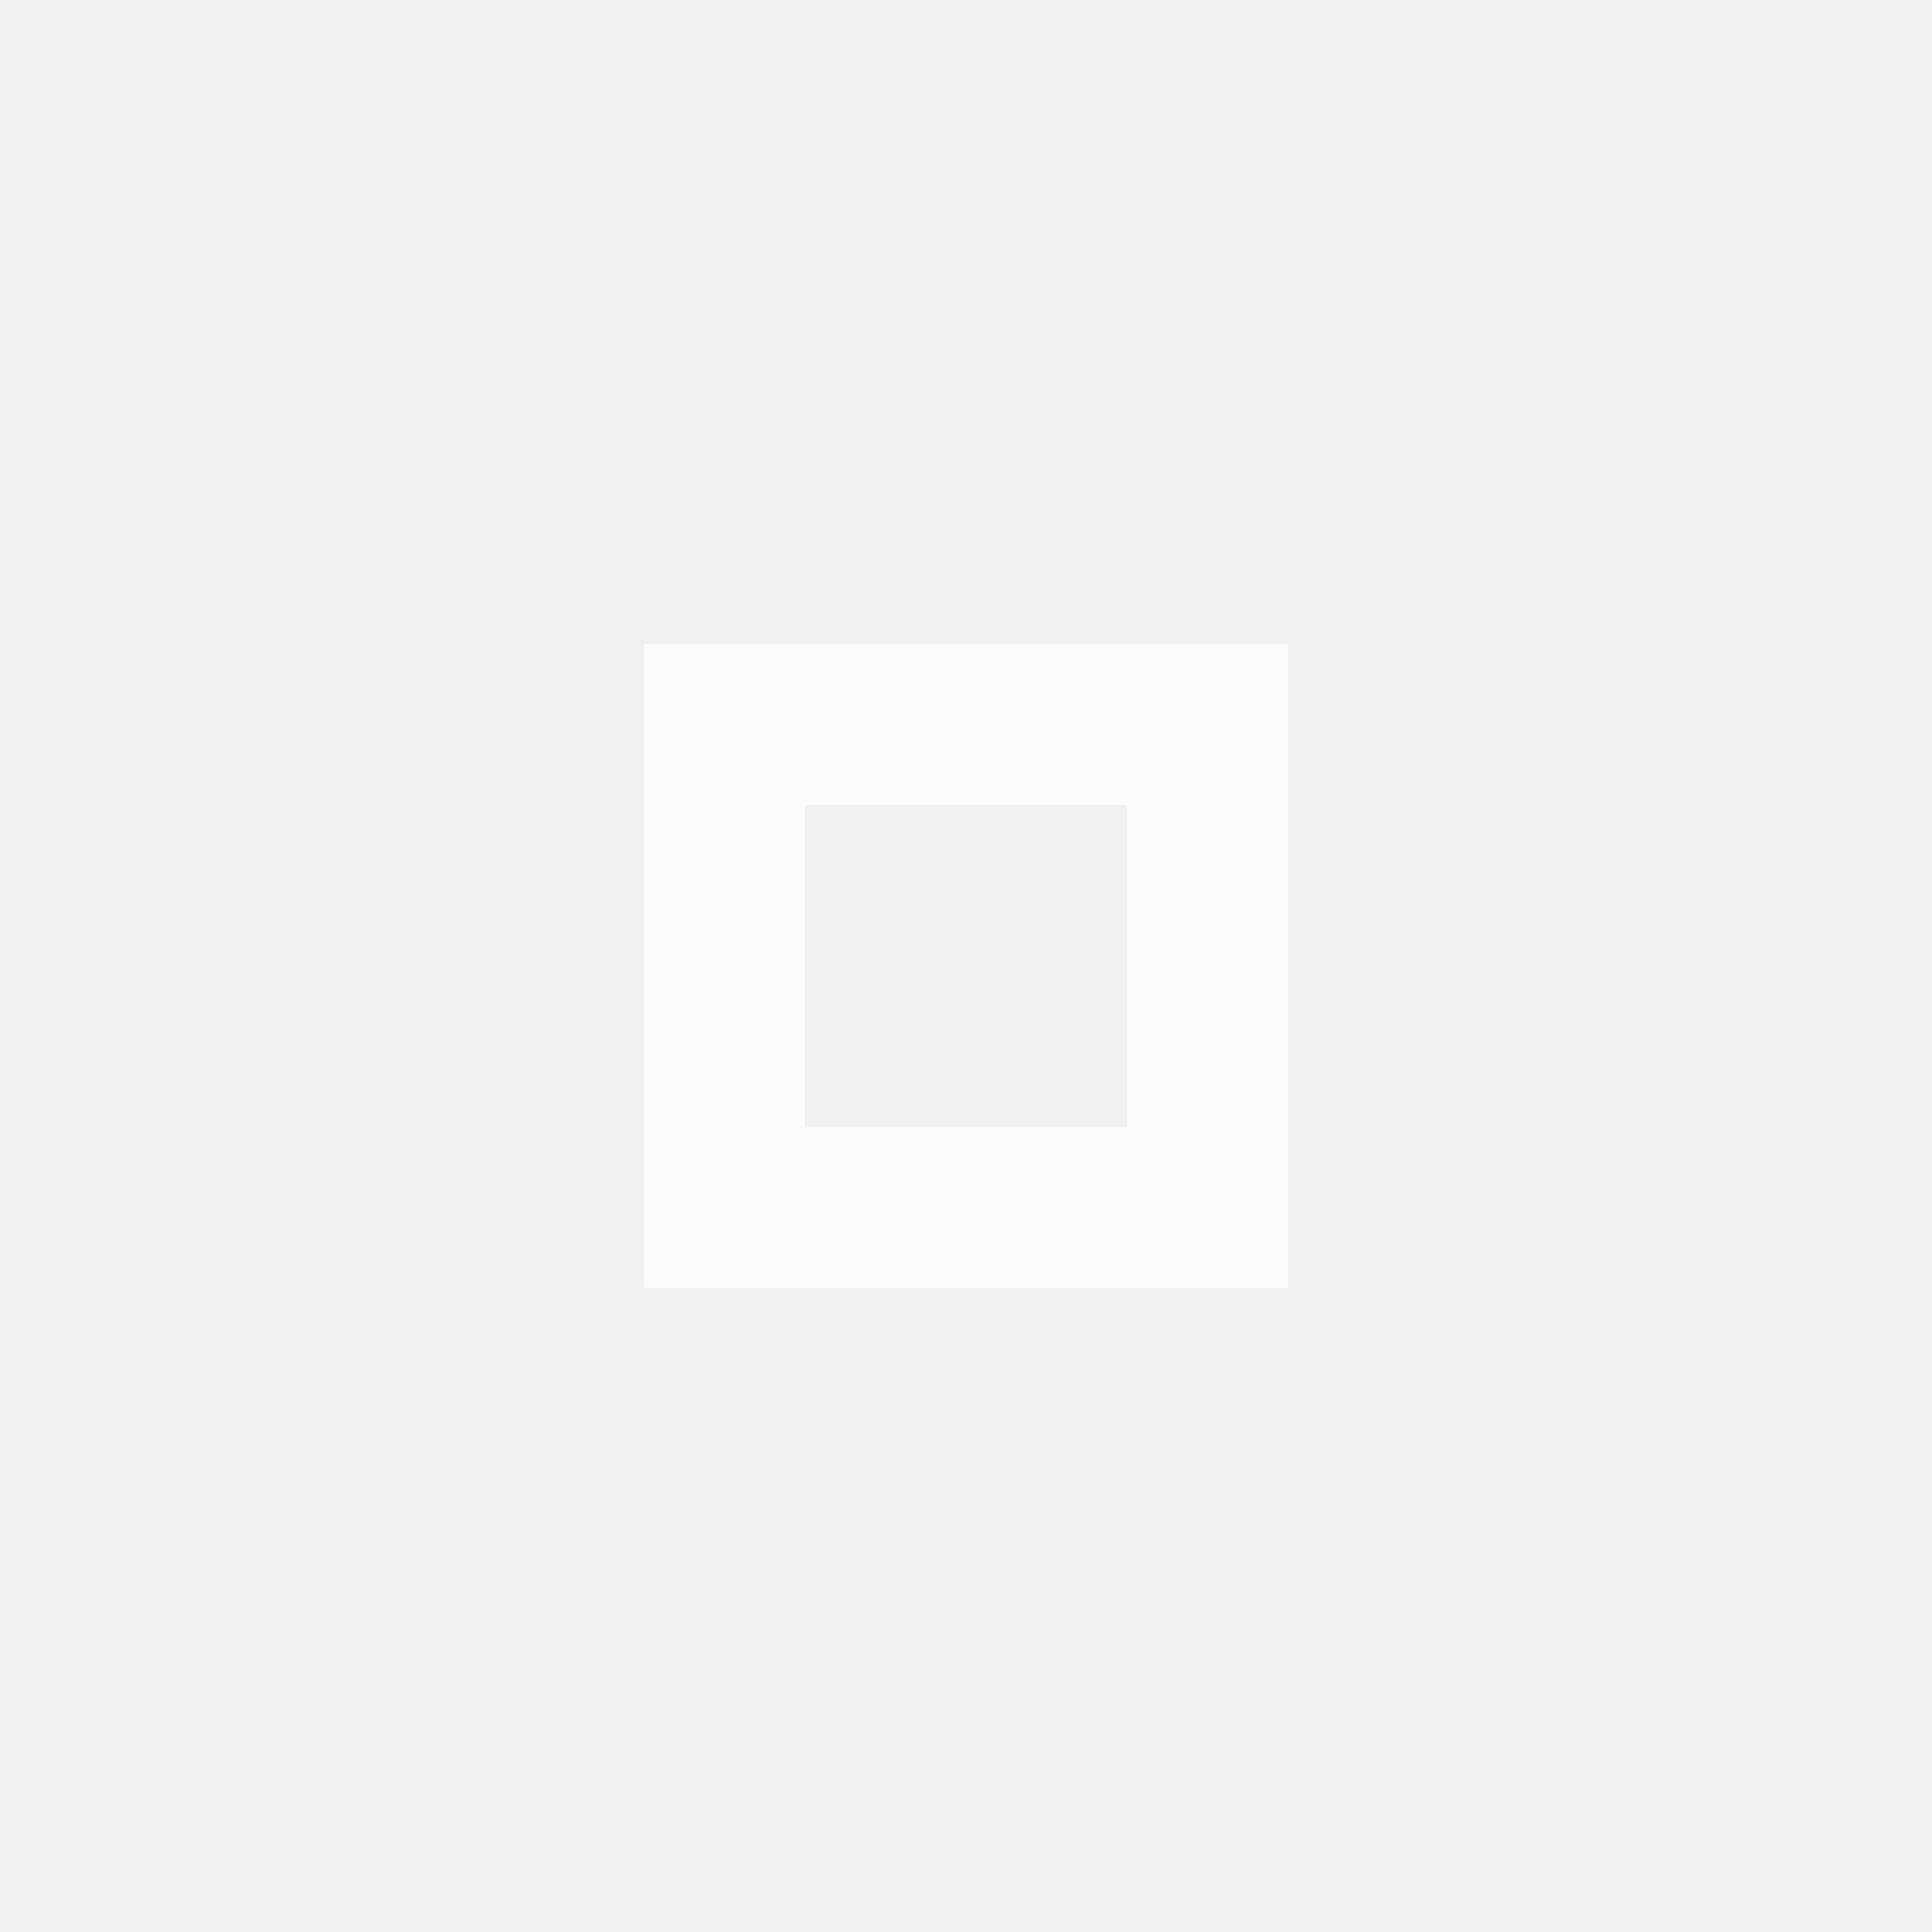
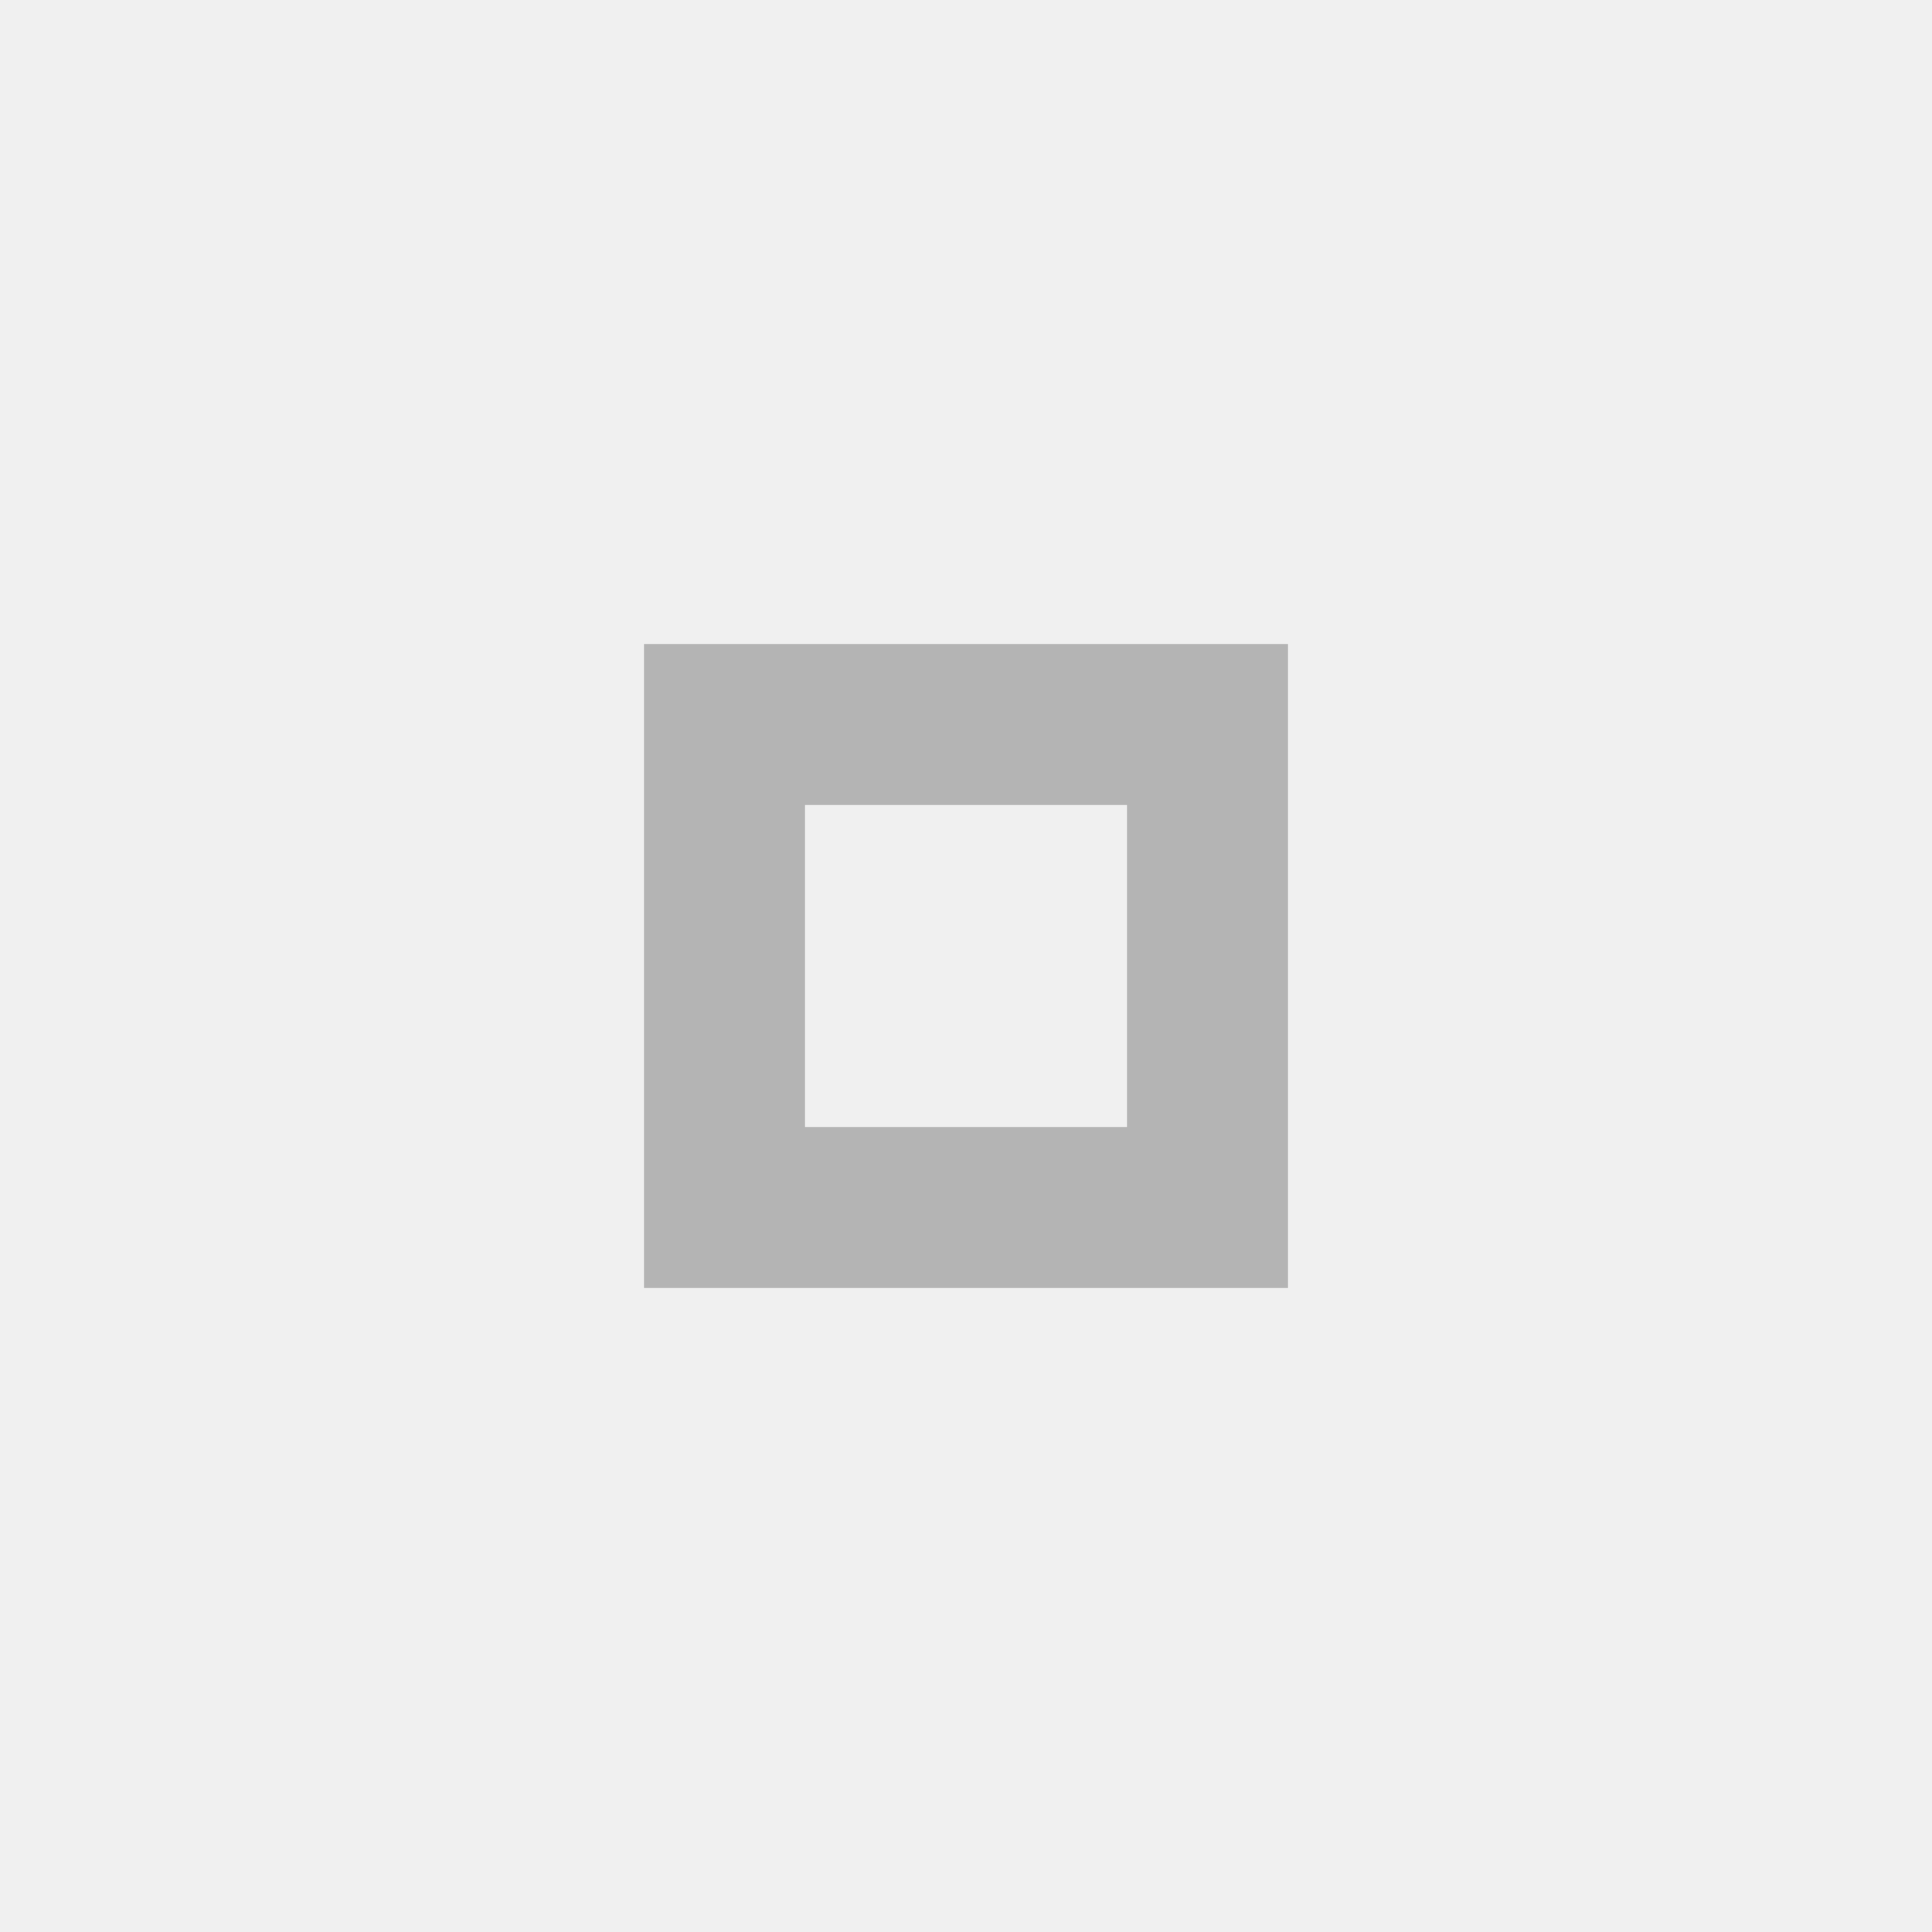
- <svg xmlns="http://www.w3.org/2000/svg" version="1.1" viewBox="0 0 24 24">
-   <circle fill-opacity="0" cy="12" cx="12" r="10" fill="#ffffff" />
-   <path fill-opacity=".75" fill="#ffffff" d="m8 8v8h8v-8h-8zm2 2h4v4h-4v-4z" />
+ <svg xmlns="http://www.w3.org/2000/svg" version="1.1" viewBox="0 0 24 24" id="svg2">
+   <defs id="defs10" />
+   <circle fill-opacity="0" cy="12" cx="12" r="10" fill="#ffffff" id="circle4" />
+   <path fill-opacity=".75" fill="#ffffff" d="m8 8v8h8v-8h-8zm2 2h4v4h-4v-4z" id="path6" style="fill:#a0a0a0;fill-opacity:0.75" />
</svg>
